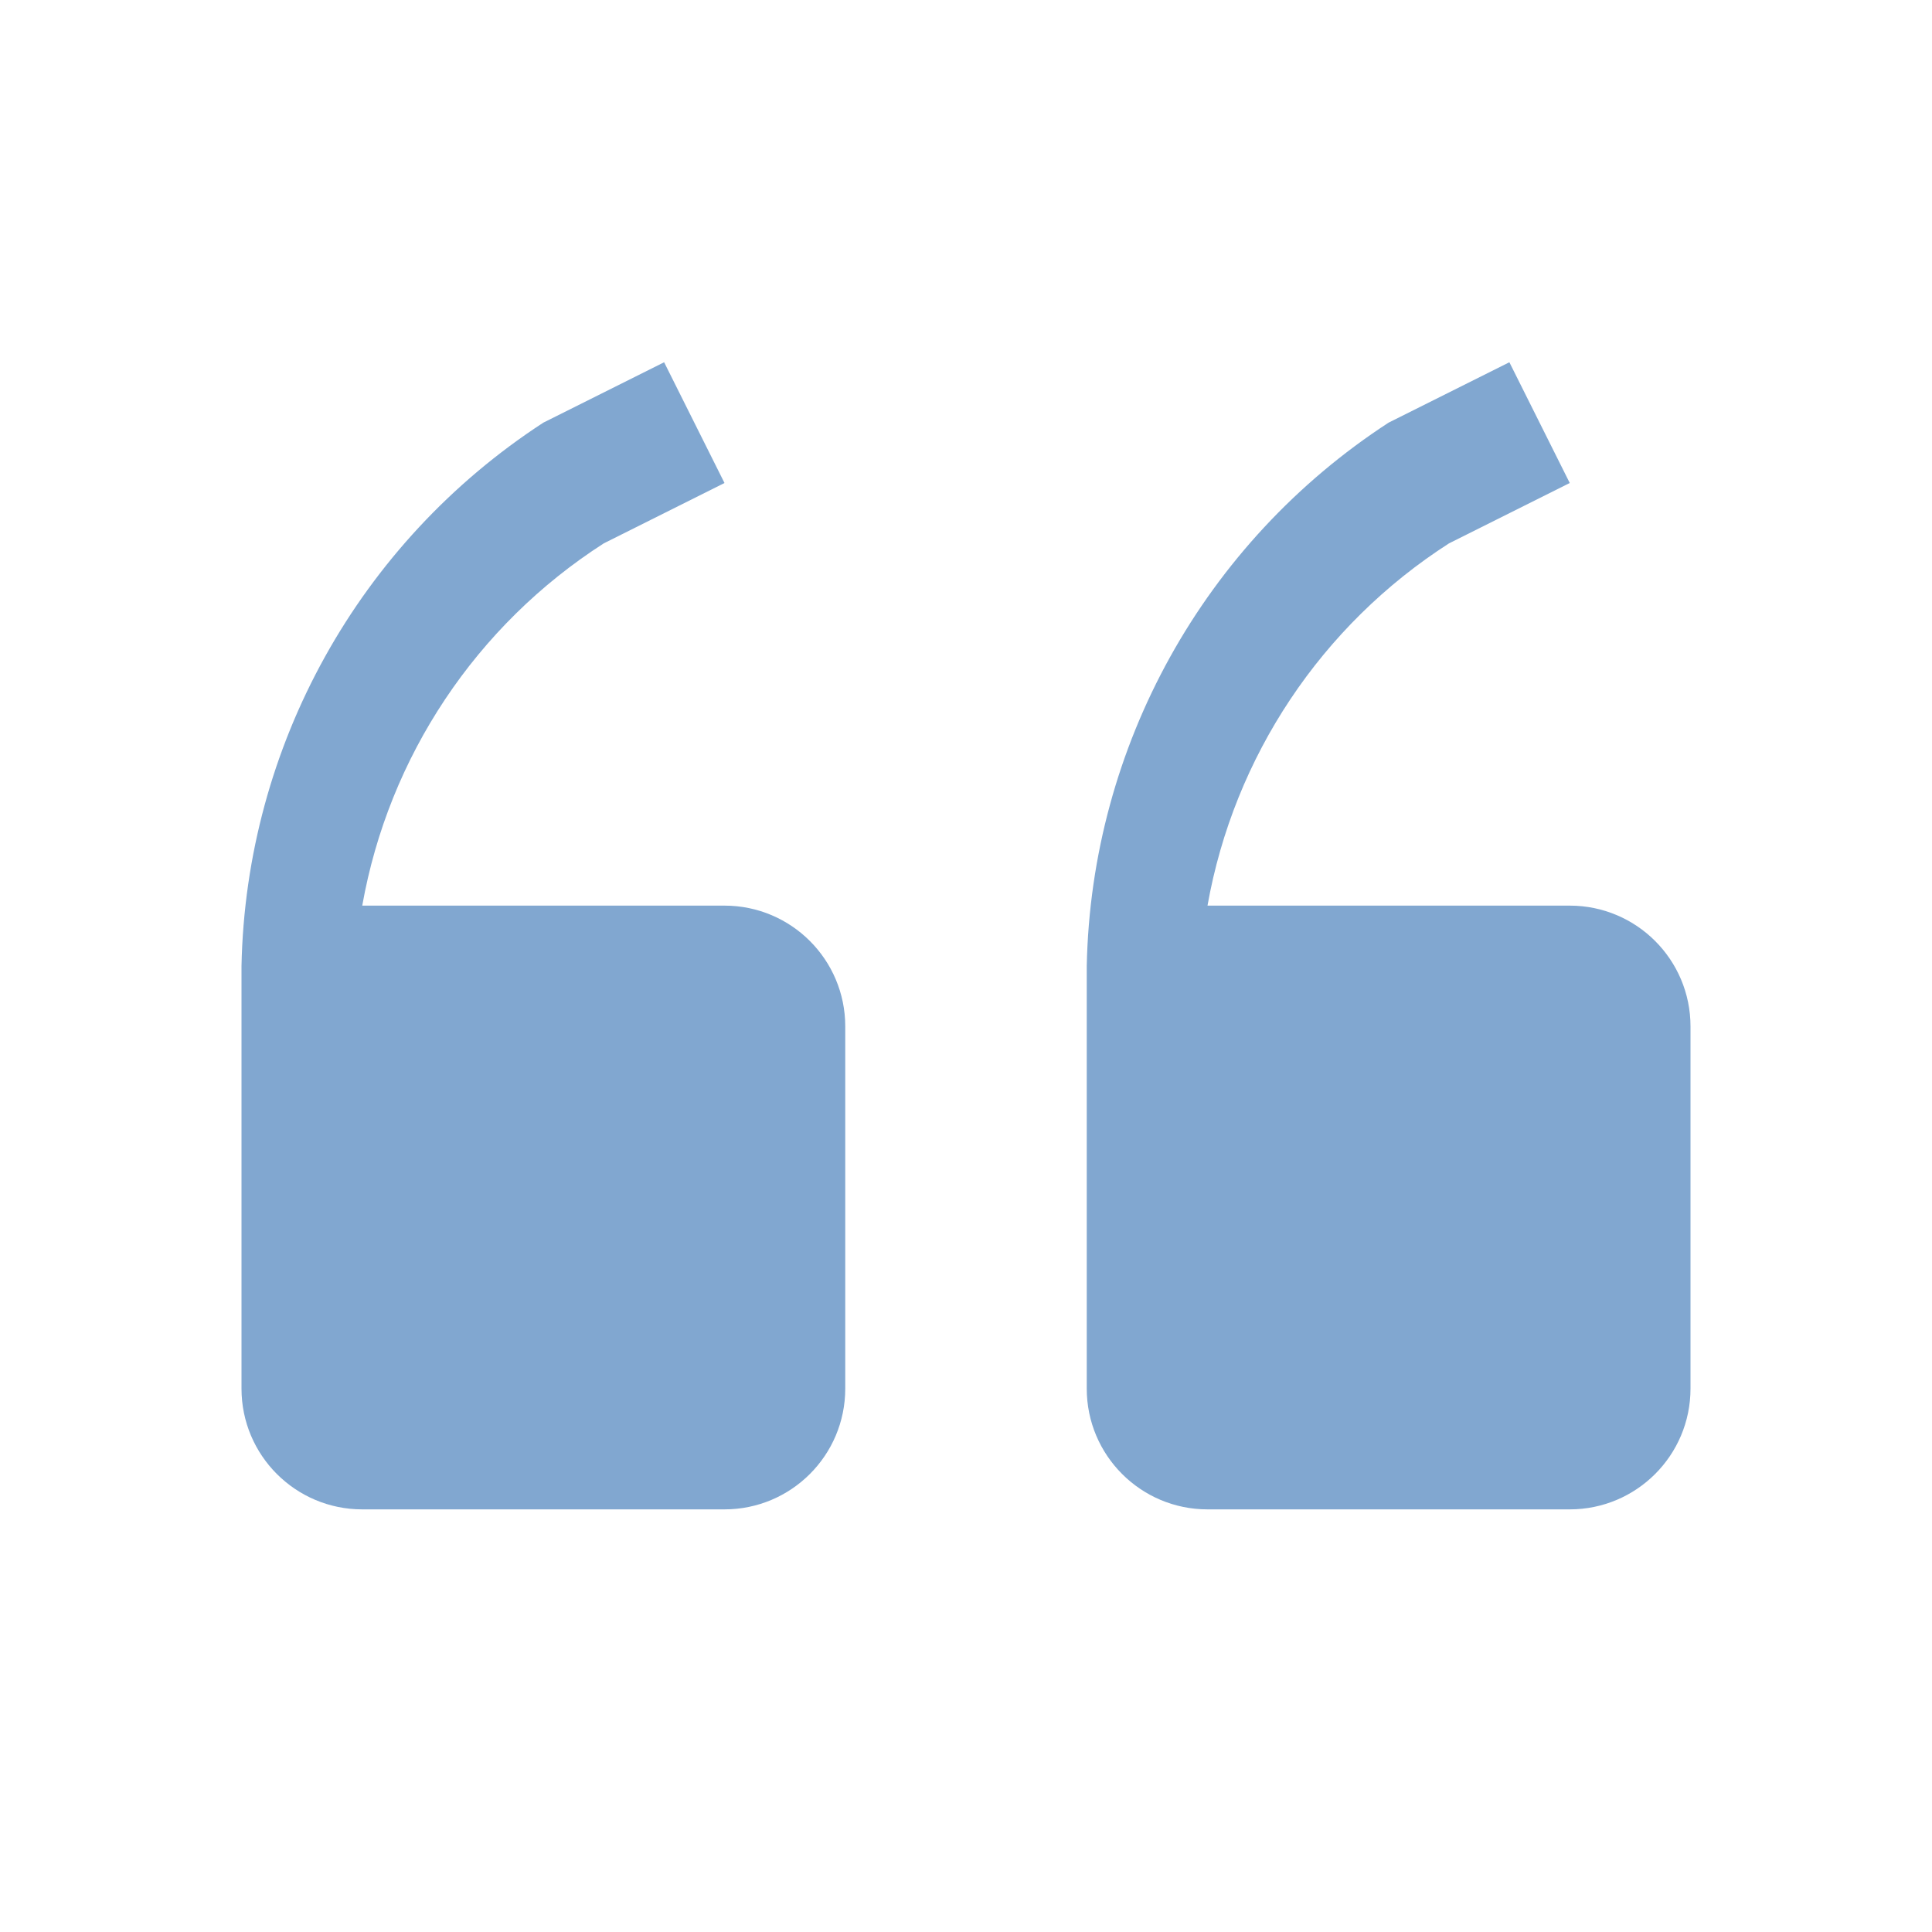
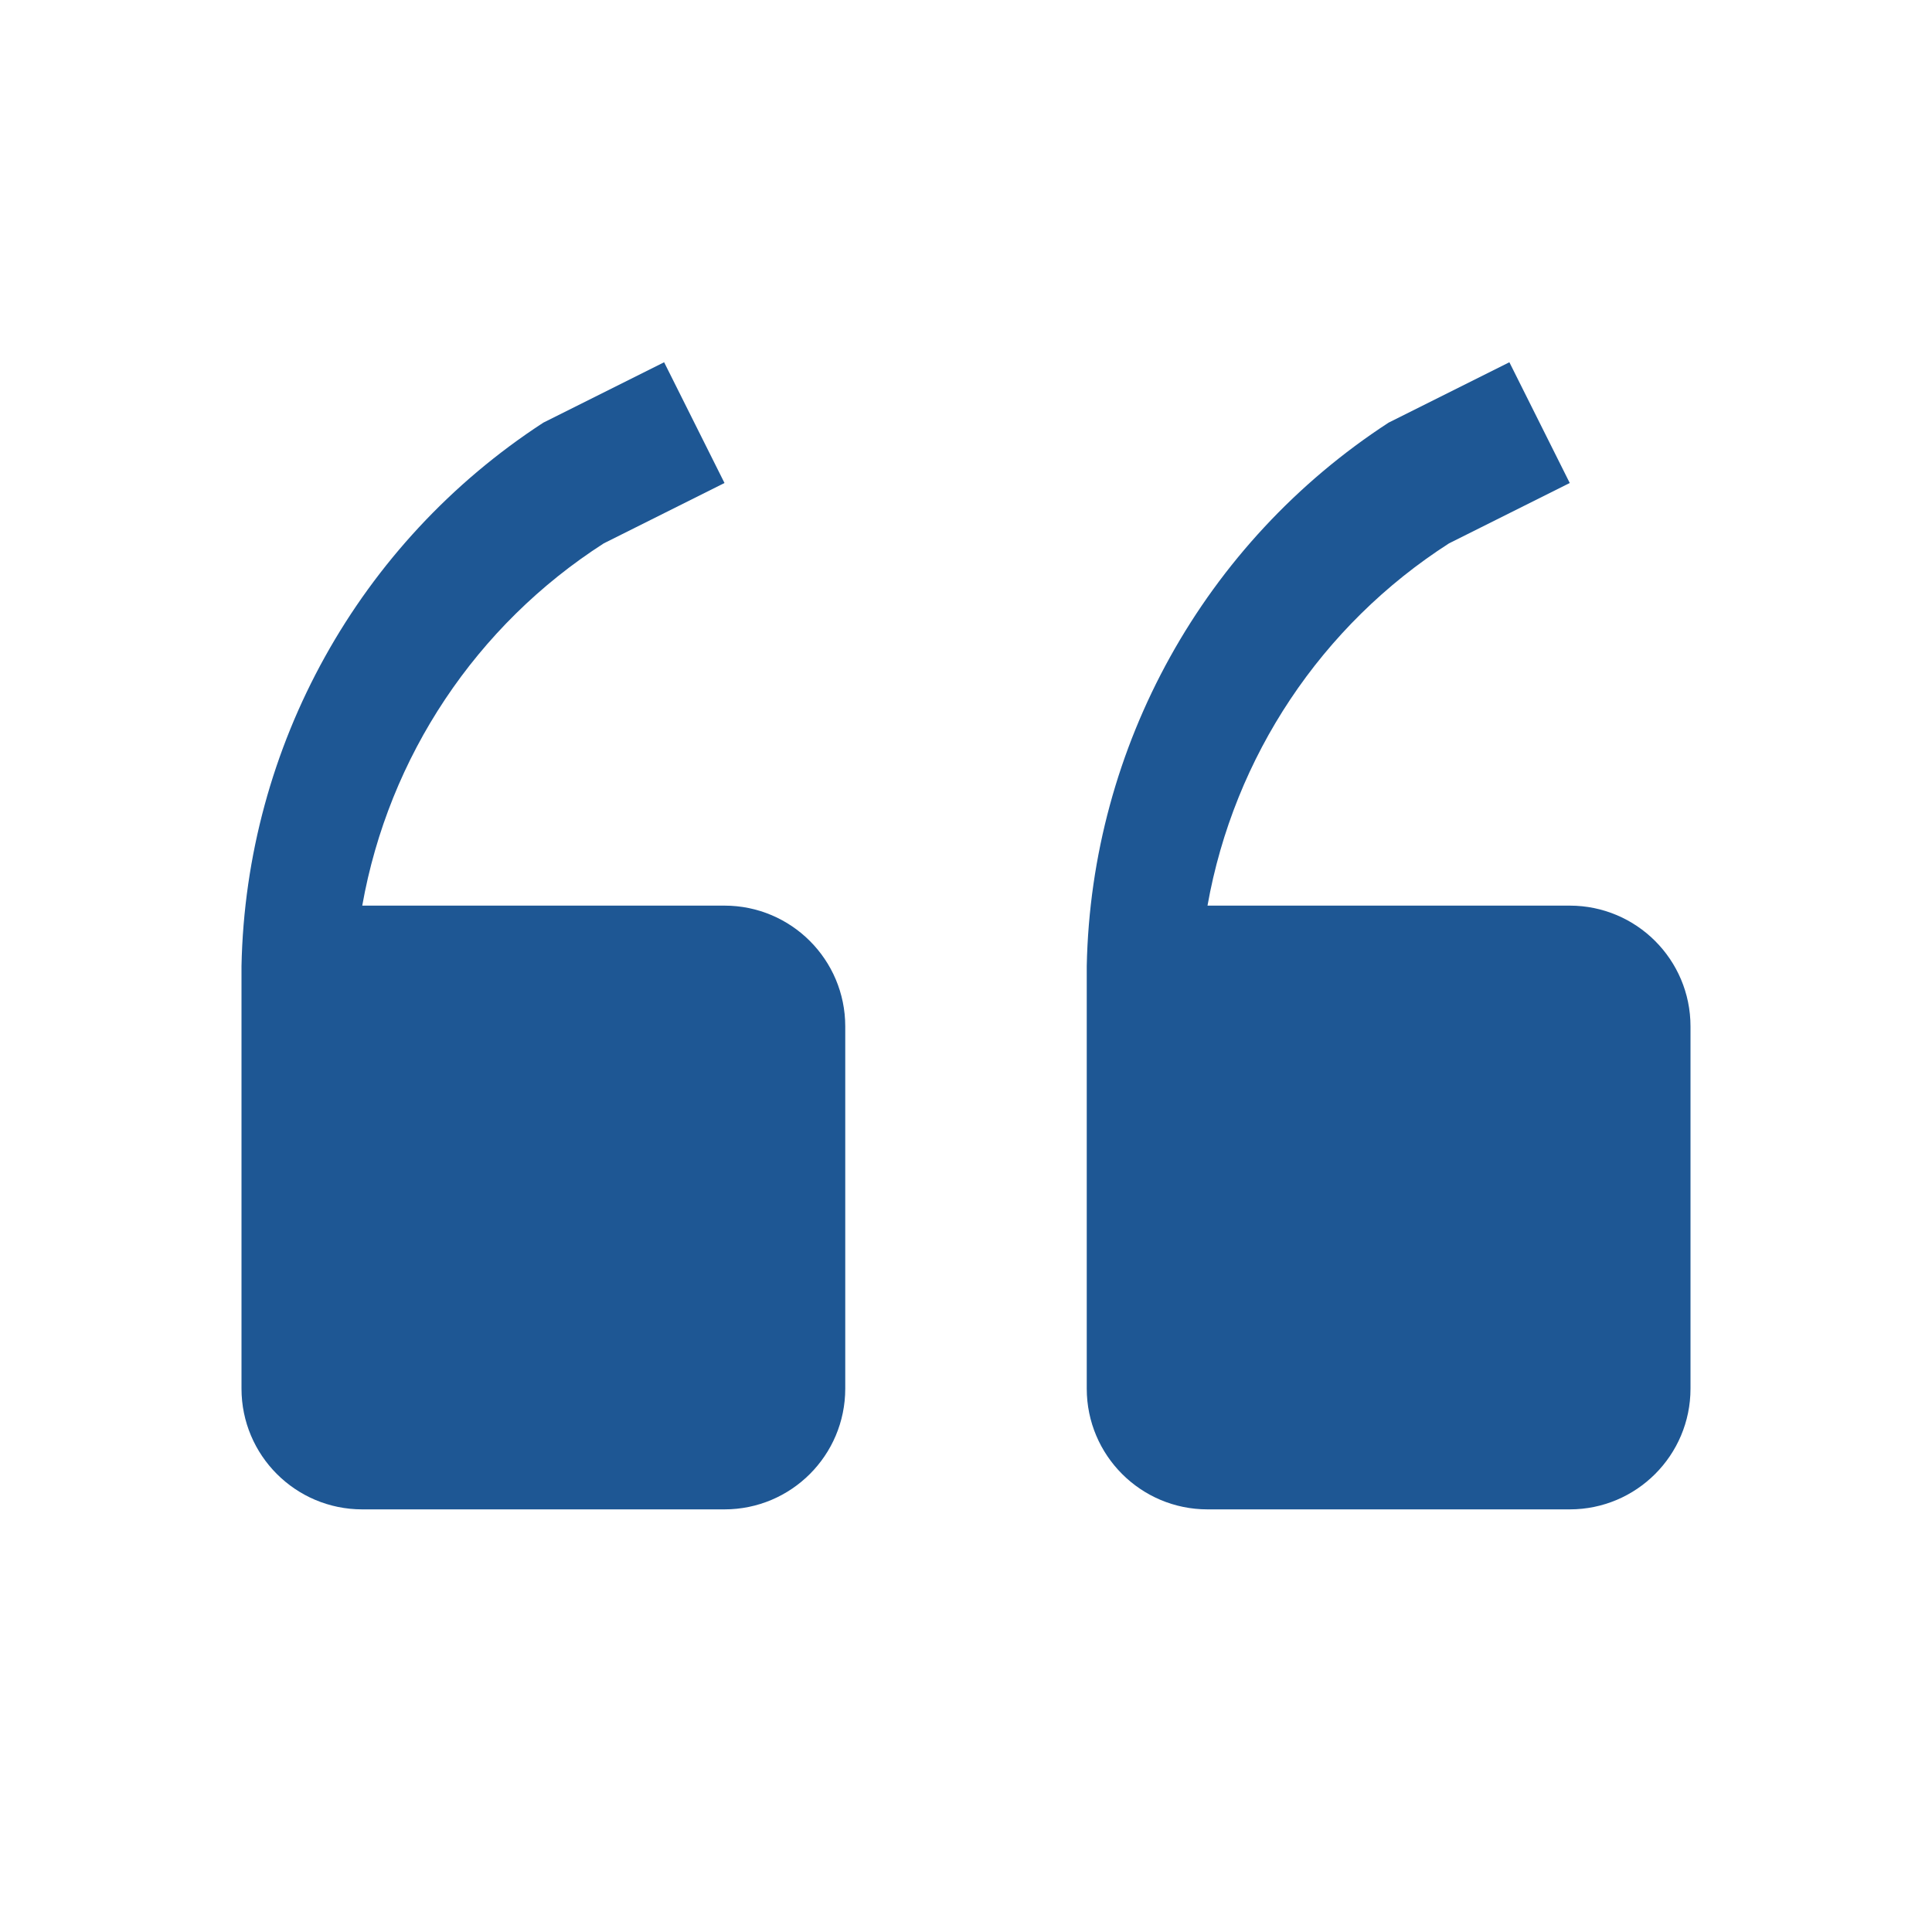
- <svg xmlns="http://www.w3.org/2000/svg" fill="#81a7d0" viewBox="0 0 32 32">
+ <svg xmlns="http://www.w3.org/2000/svg" fill="#1e5794" viewBox="0 0 32 32">
  <path d="M12 15H6a9 9 0 0 1 4-6l2-1-1-2-2 1a11 11 0 0 0-5 9v7a2 2 0 0 0 2 2h6a2 2 0 0 0 2-2v-6a2 2 0 0 0-2-2Zm14 0h-6a9 9 0 0 1 4-6l2-1-1-2-2 1a11 11 0 0 0-5 9v7a2 2 0 0 0 2 2h6a2 2 0 0 0 2-2v-6a2 2 0 0 0-2-2Z" />
  <path d="M0 0h32v32H0z" data-name="&lt;Transparent Rectangle&gt;" style="fill:none" />
</svg>
